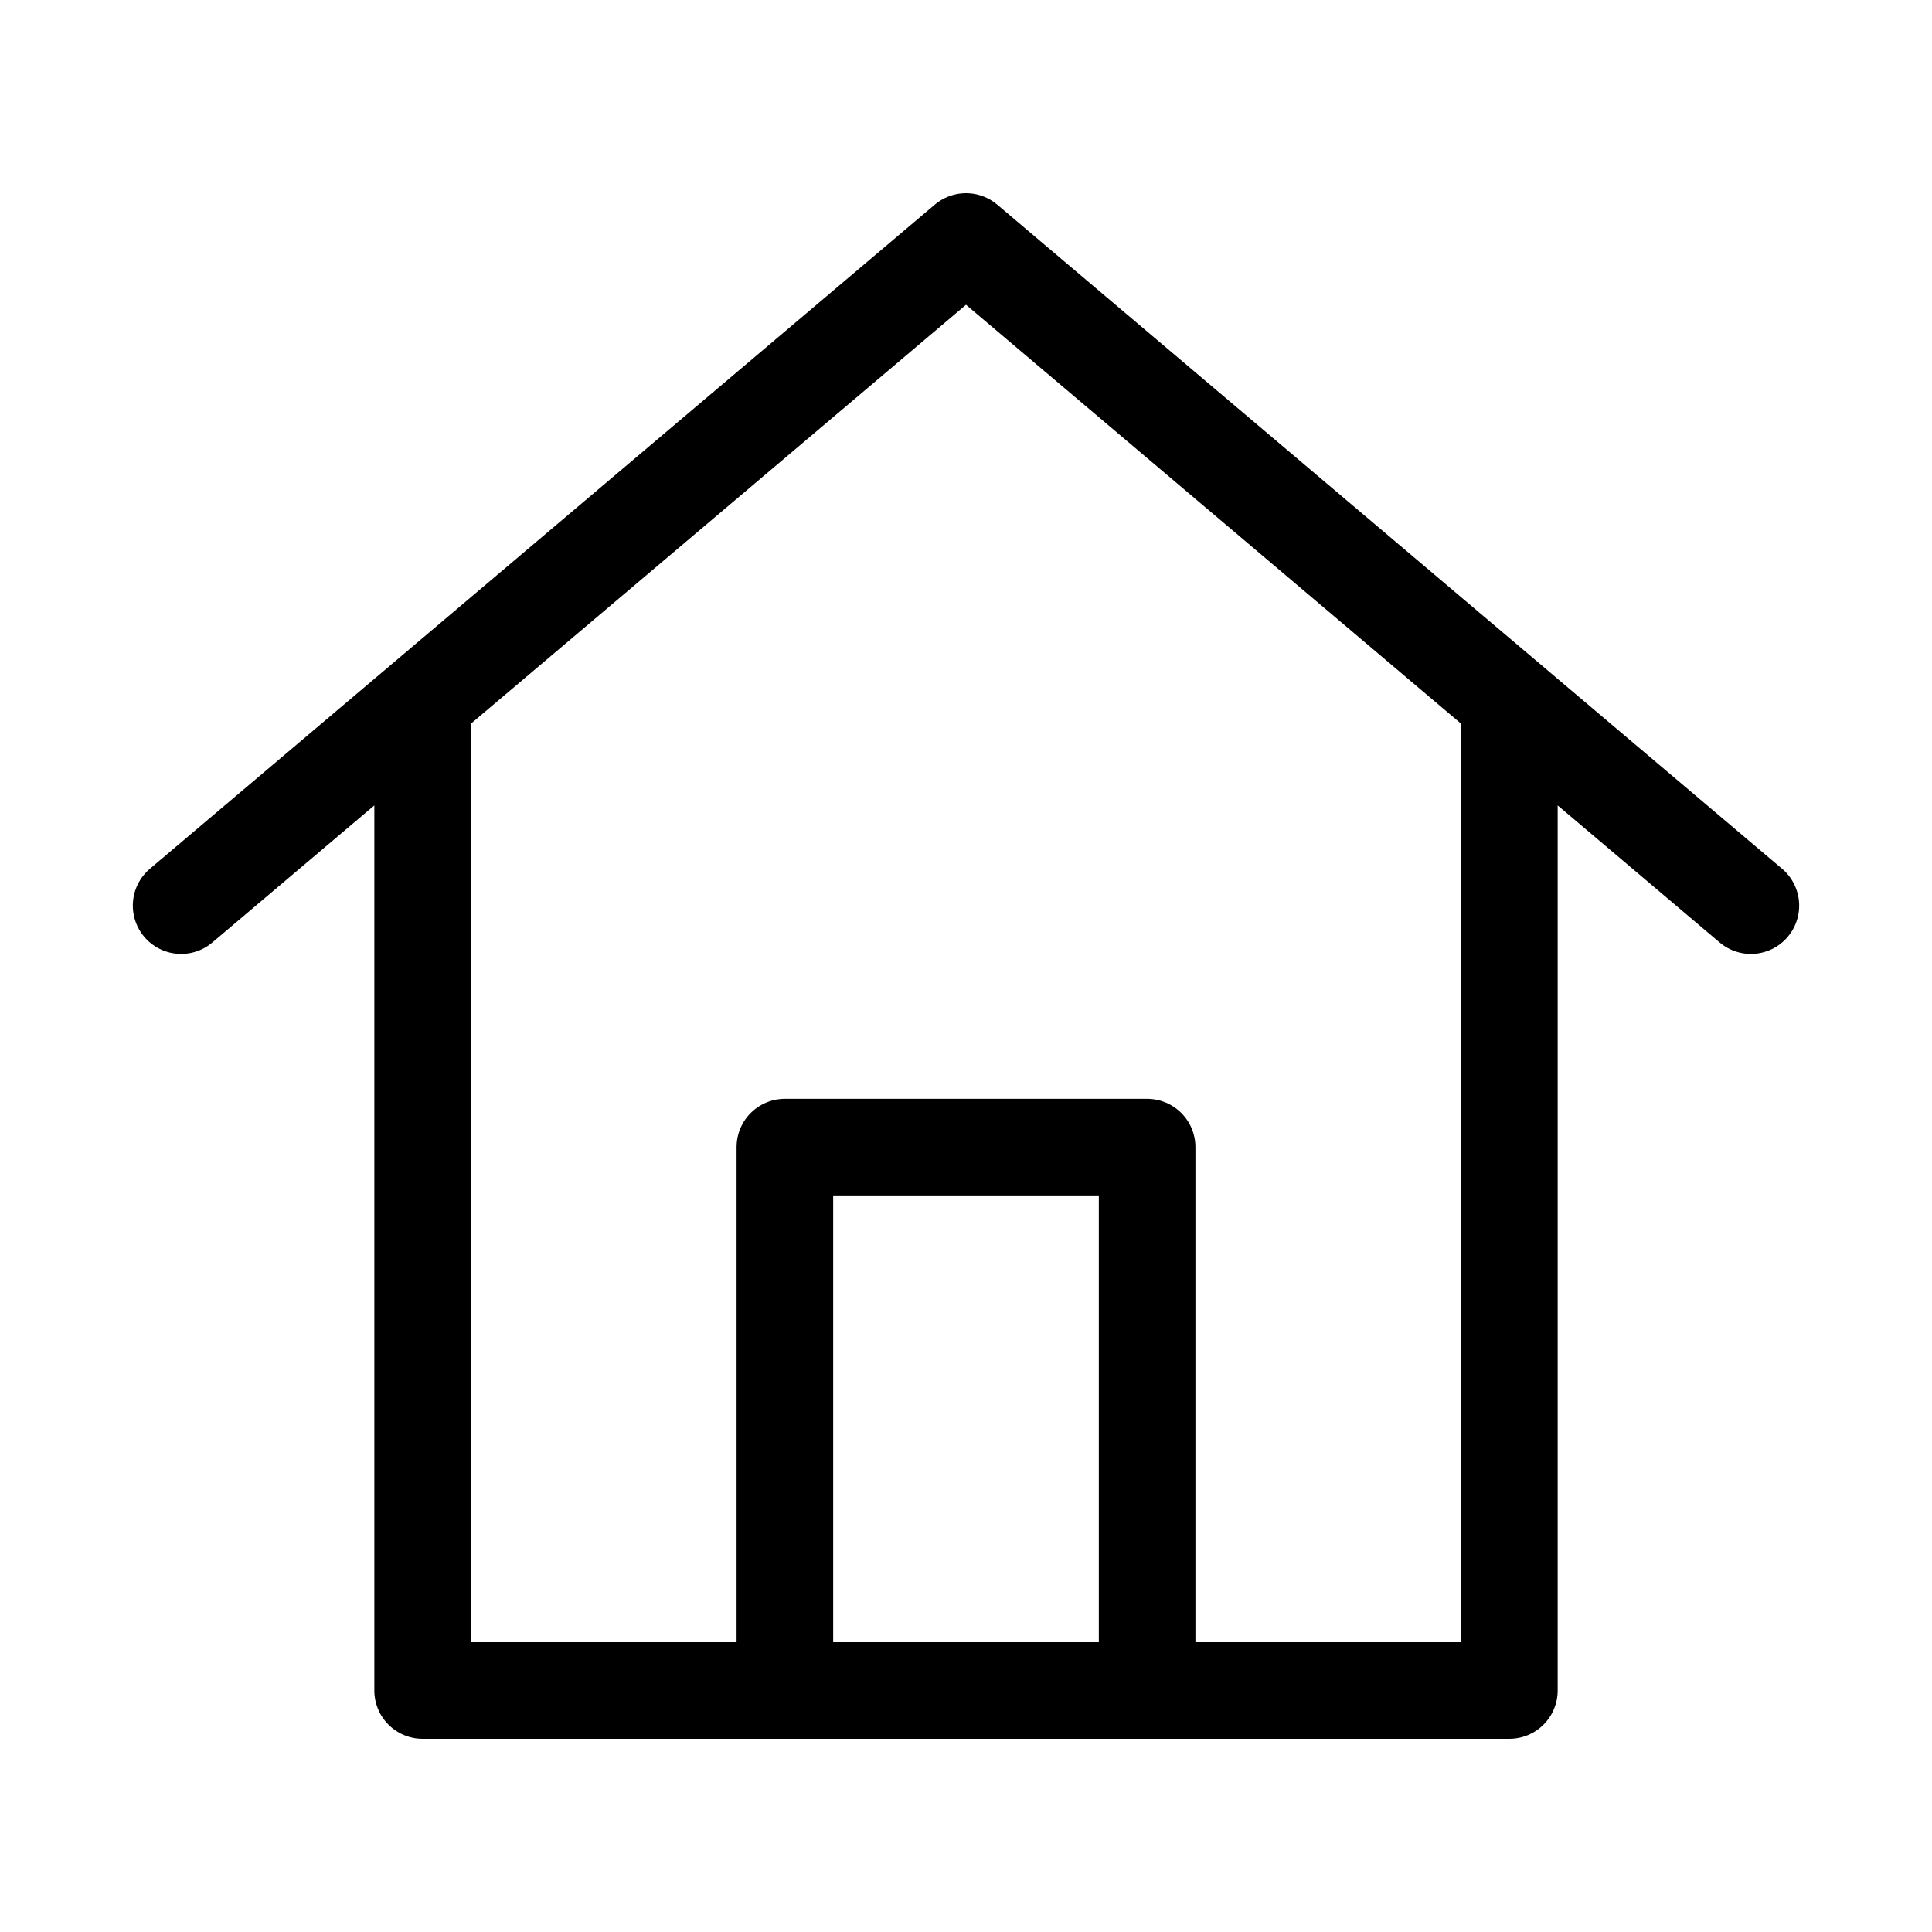
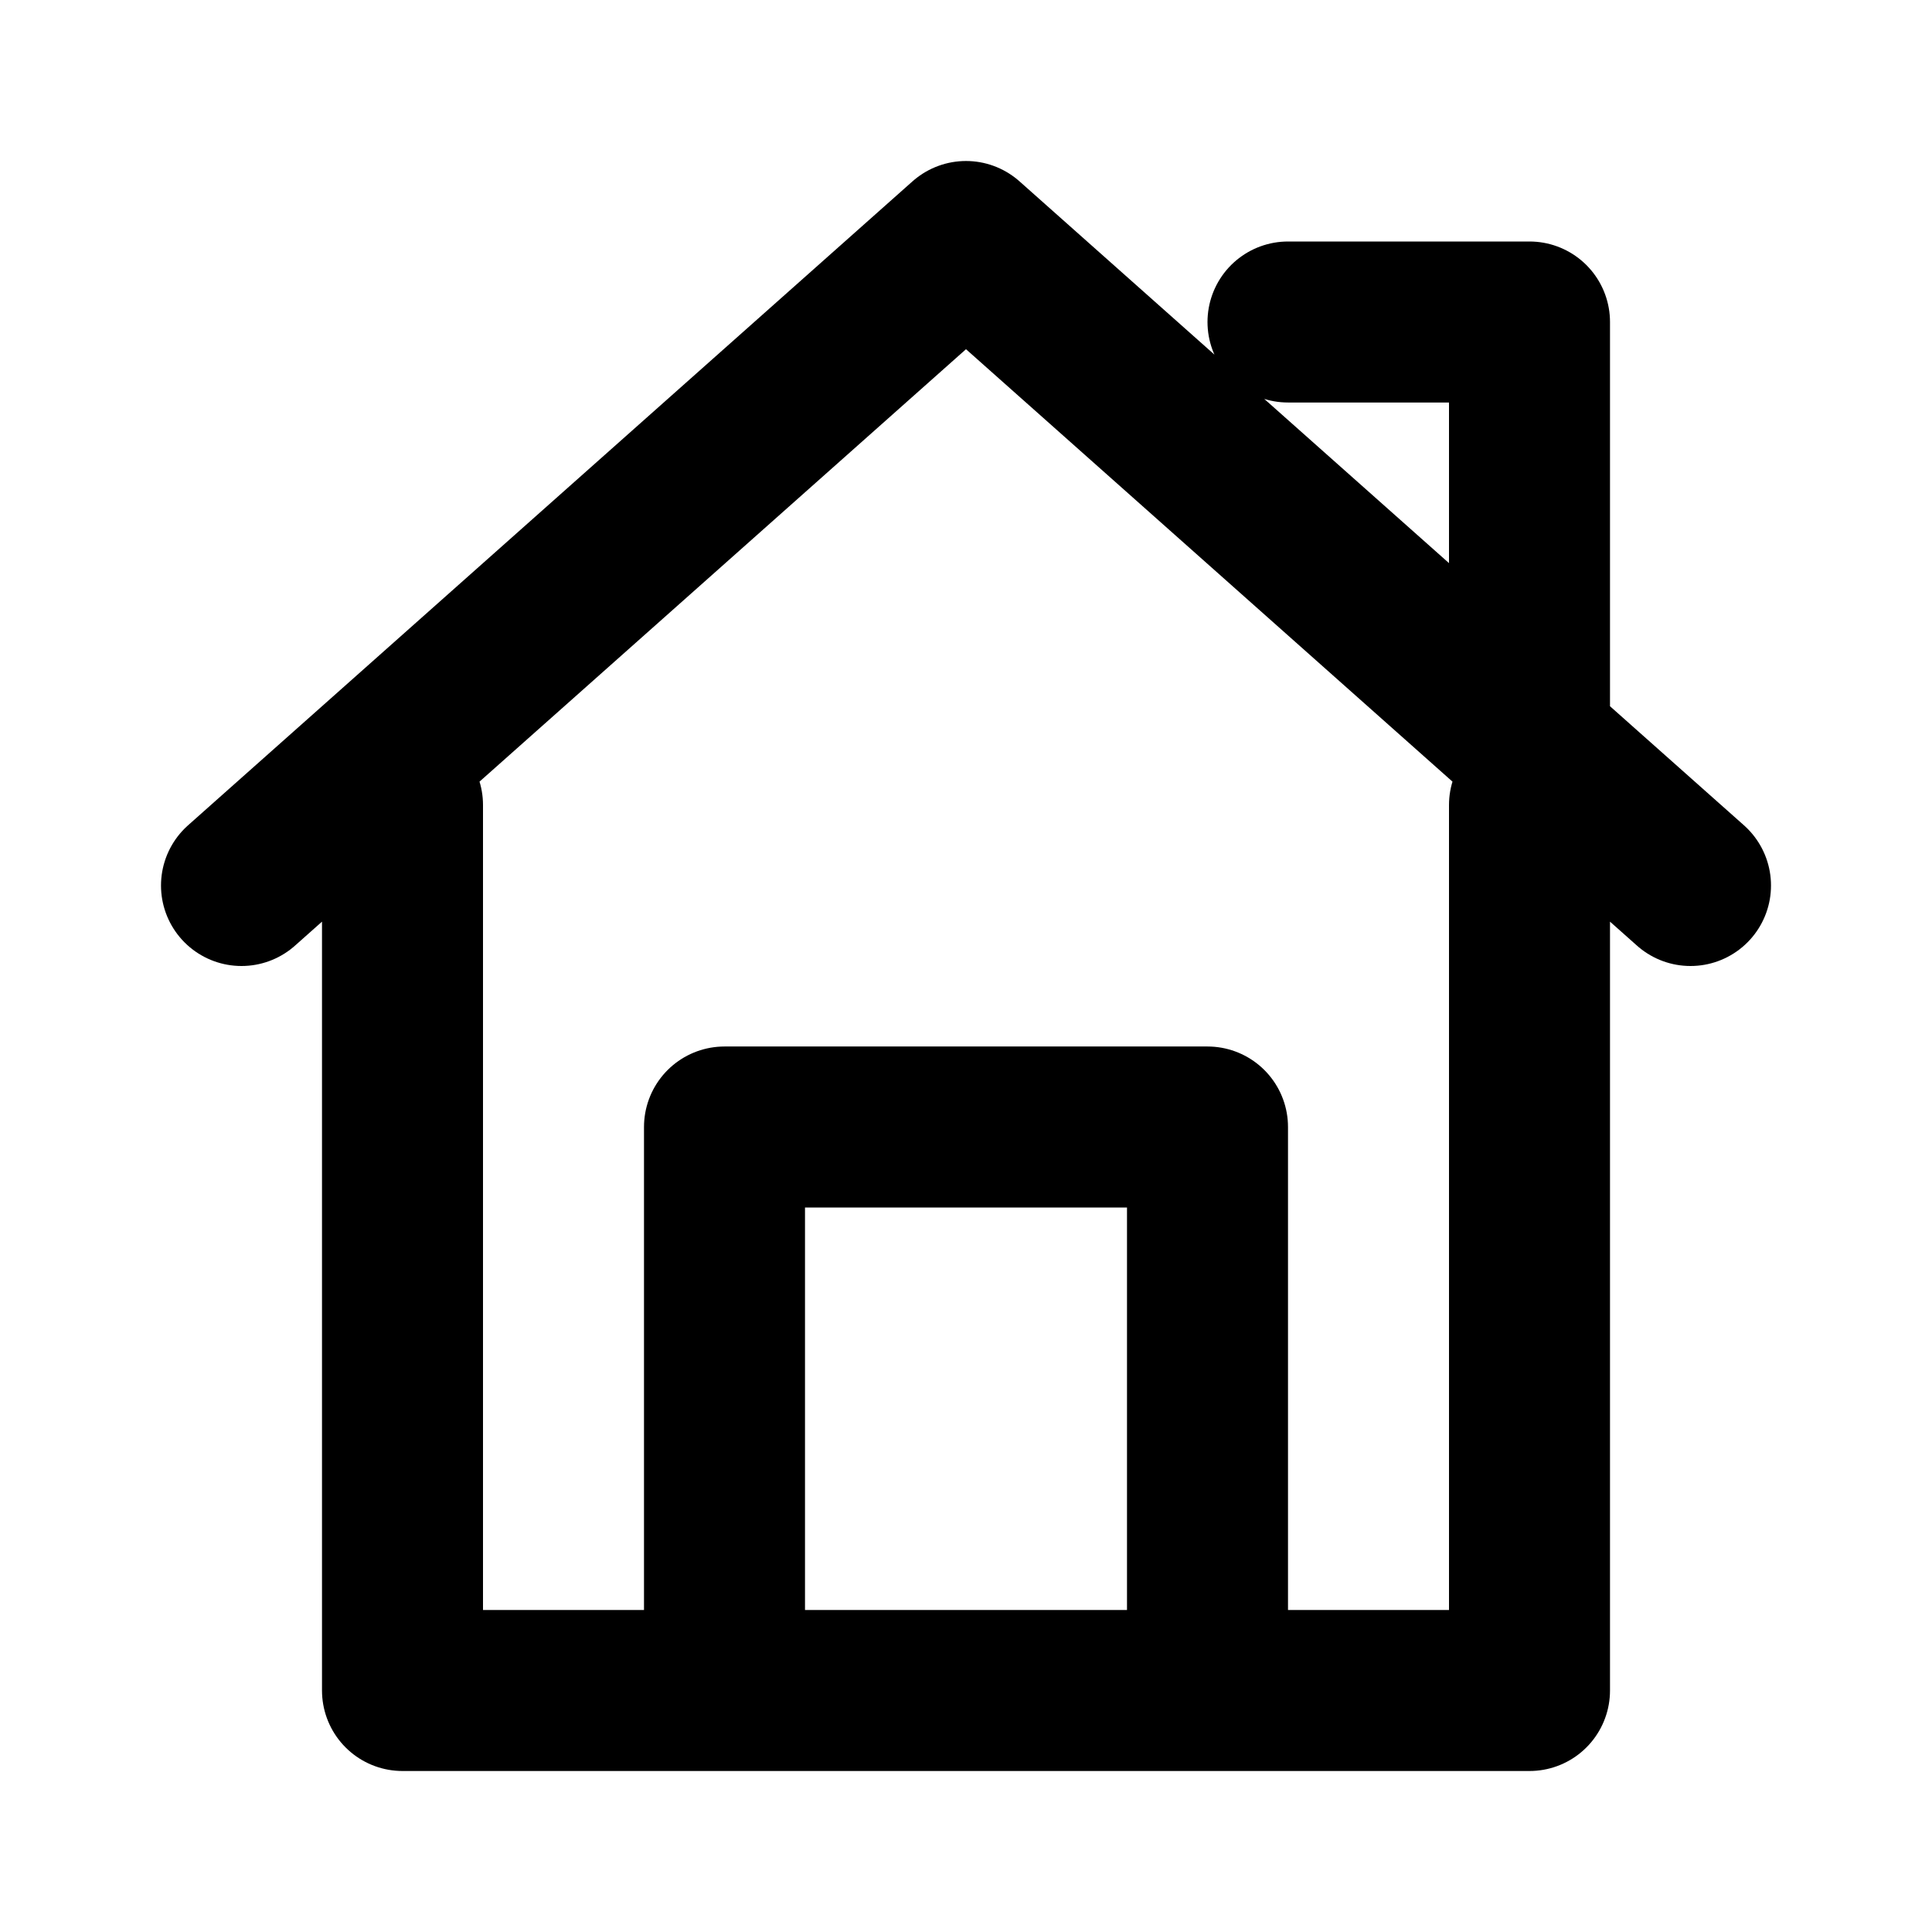
- <svg xmlns="http://www.w3.org/2000/svg" viewBox="0 0 32 32" fill="none" stroke="currentColor" stroke-width="1.6" stroke-linecap="round" stroke-linejoin="round">
-   <path d="M3 15L16 4l13 11M7 12v16h18V12M13 28v-9h6v9" />
+ <svg xmlns="http://www.w3.org/2000/svg" width="24" height="24" viewBox="0 0 24 24" fill="none" stroke="currentColor" stroke-width="2" stroke-linecap="round" stroke-linejoin="round" data-category="Muslim Lifestyle" data-tags="home,muslim,lifestyle">
+   <path d="m3 11 9-8 9 8M5 10v11h14V10M9 21v-7h6v7M16 4h3v5" />
</svg>
